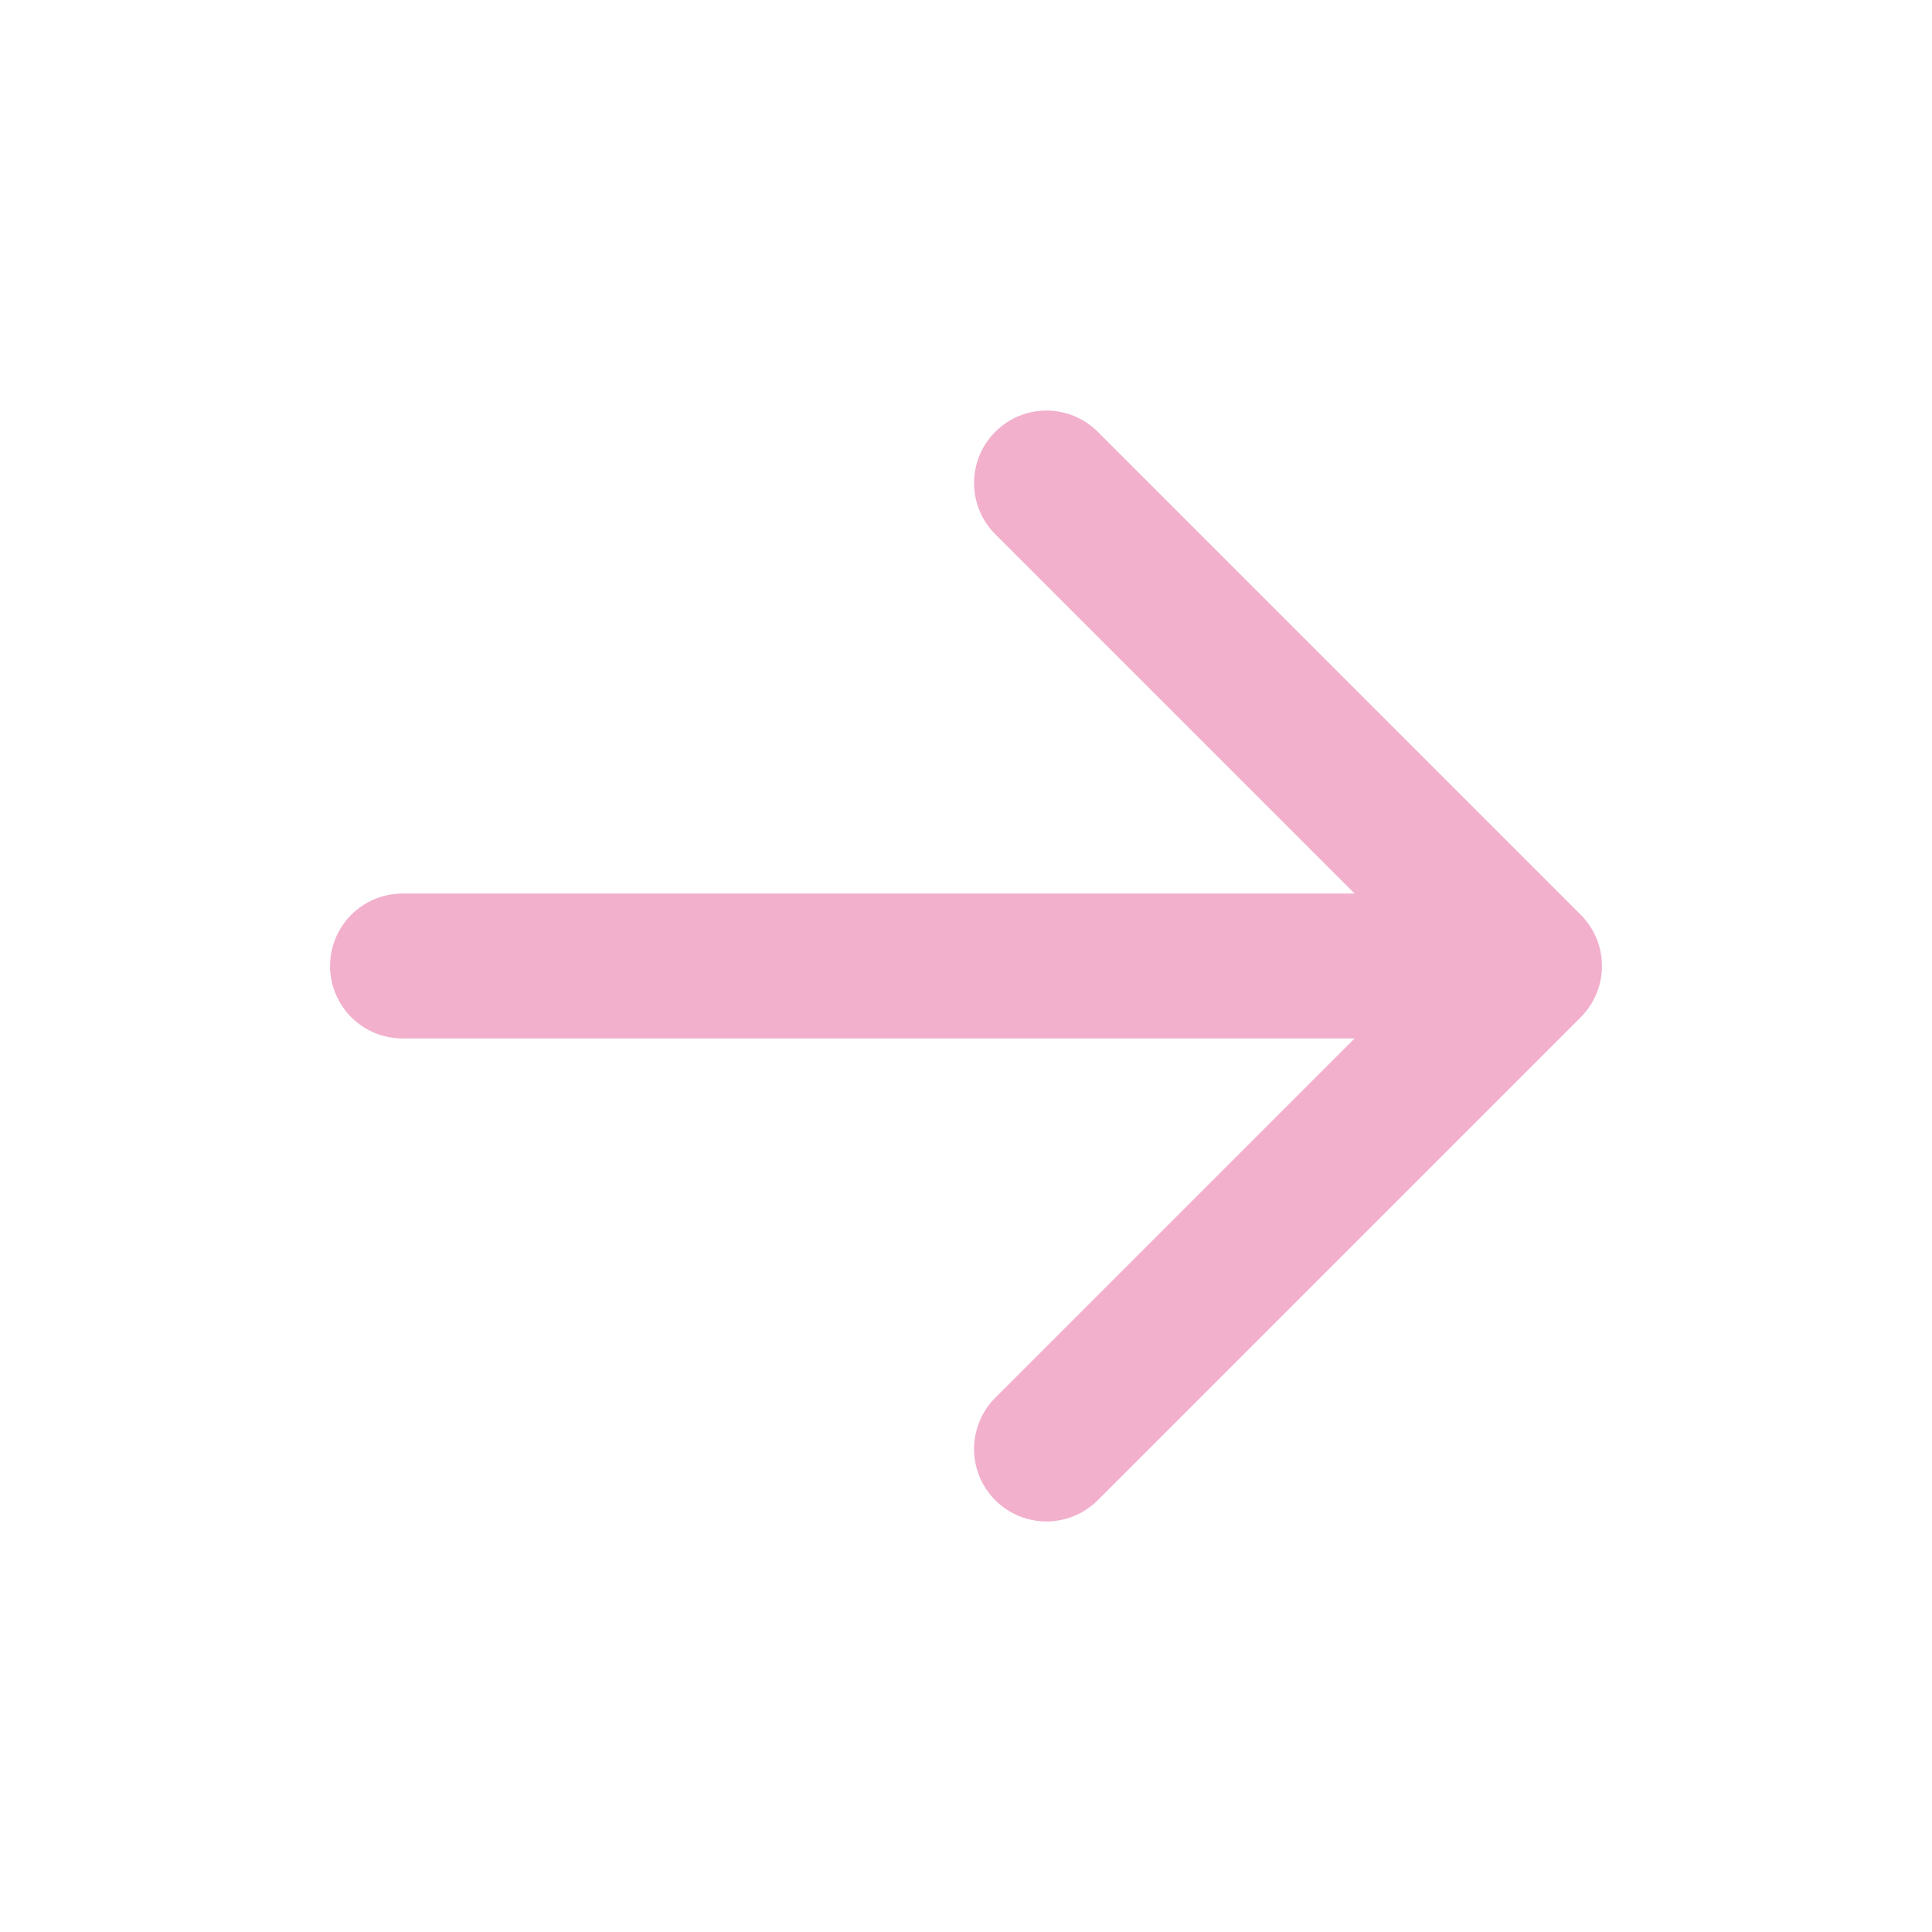
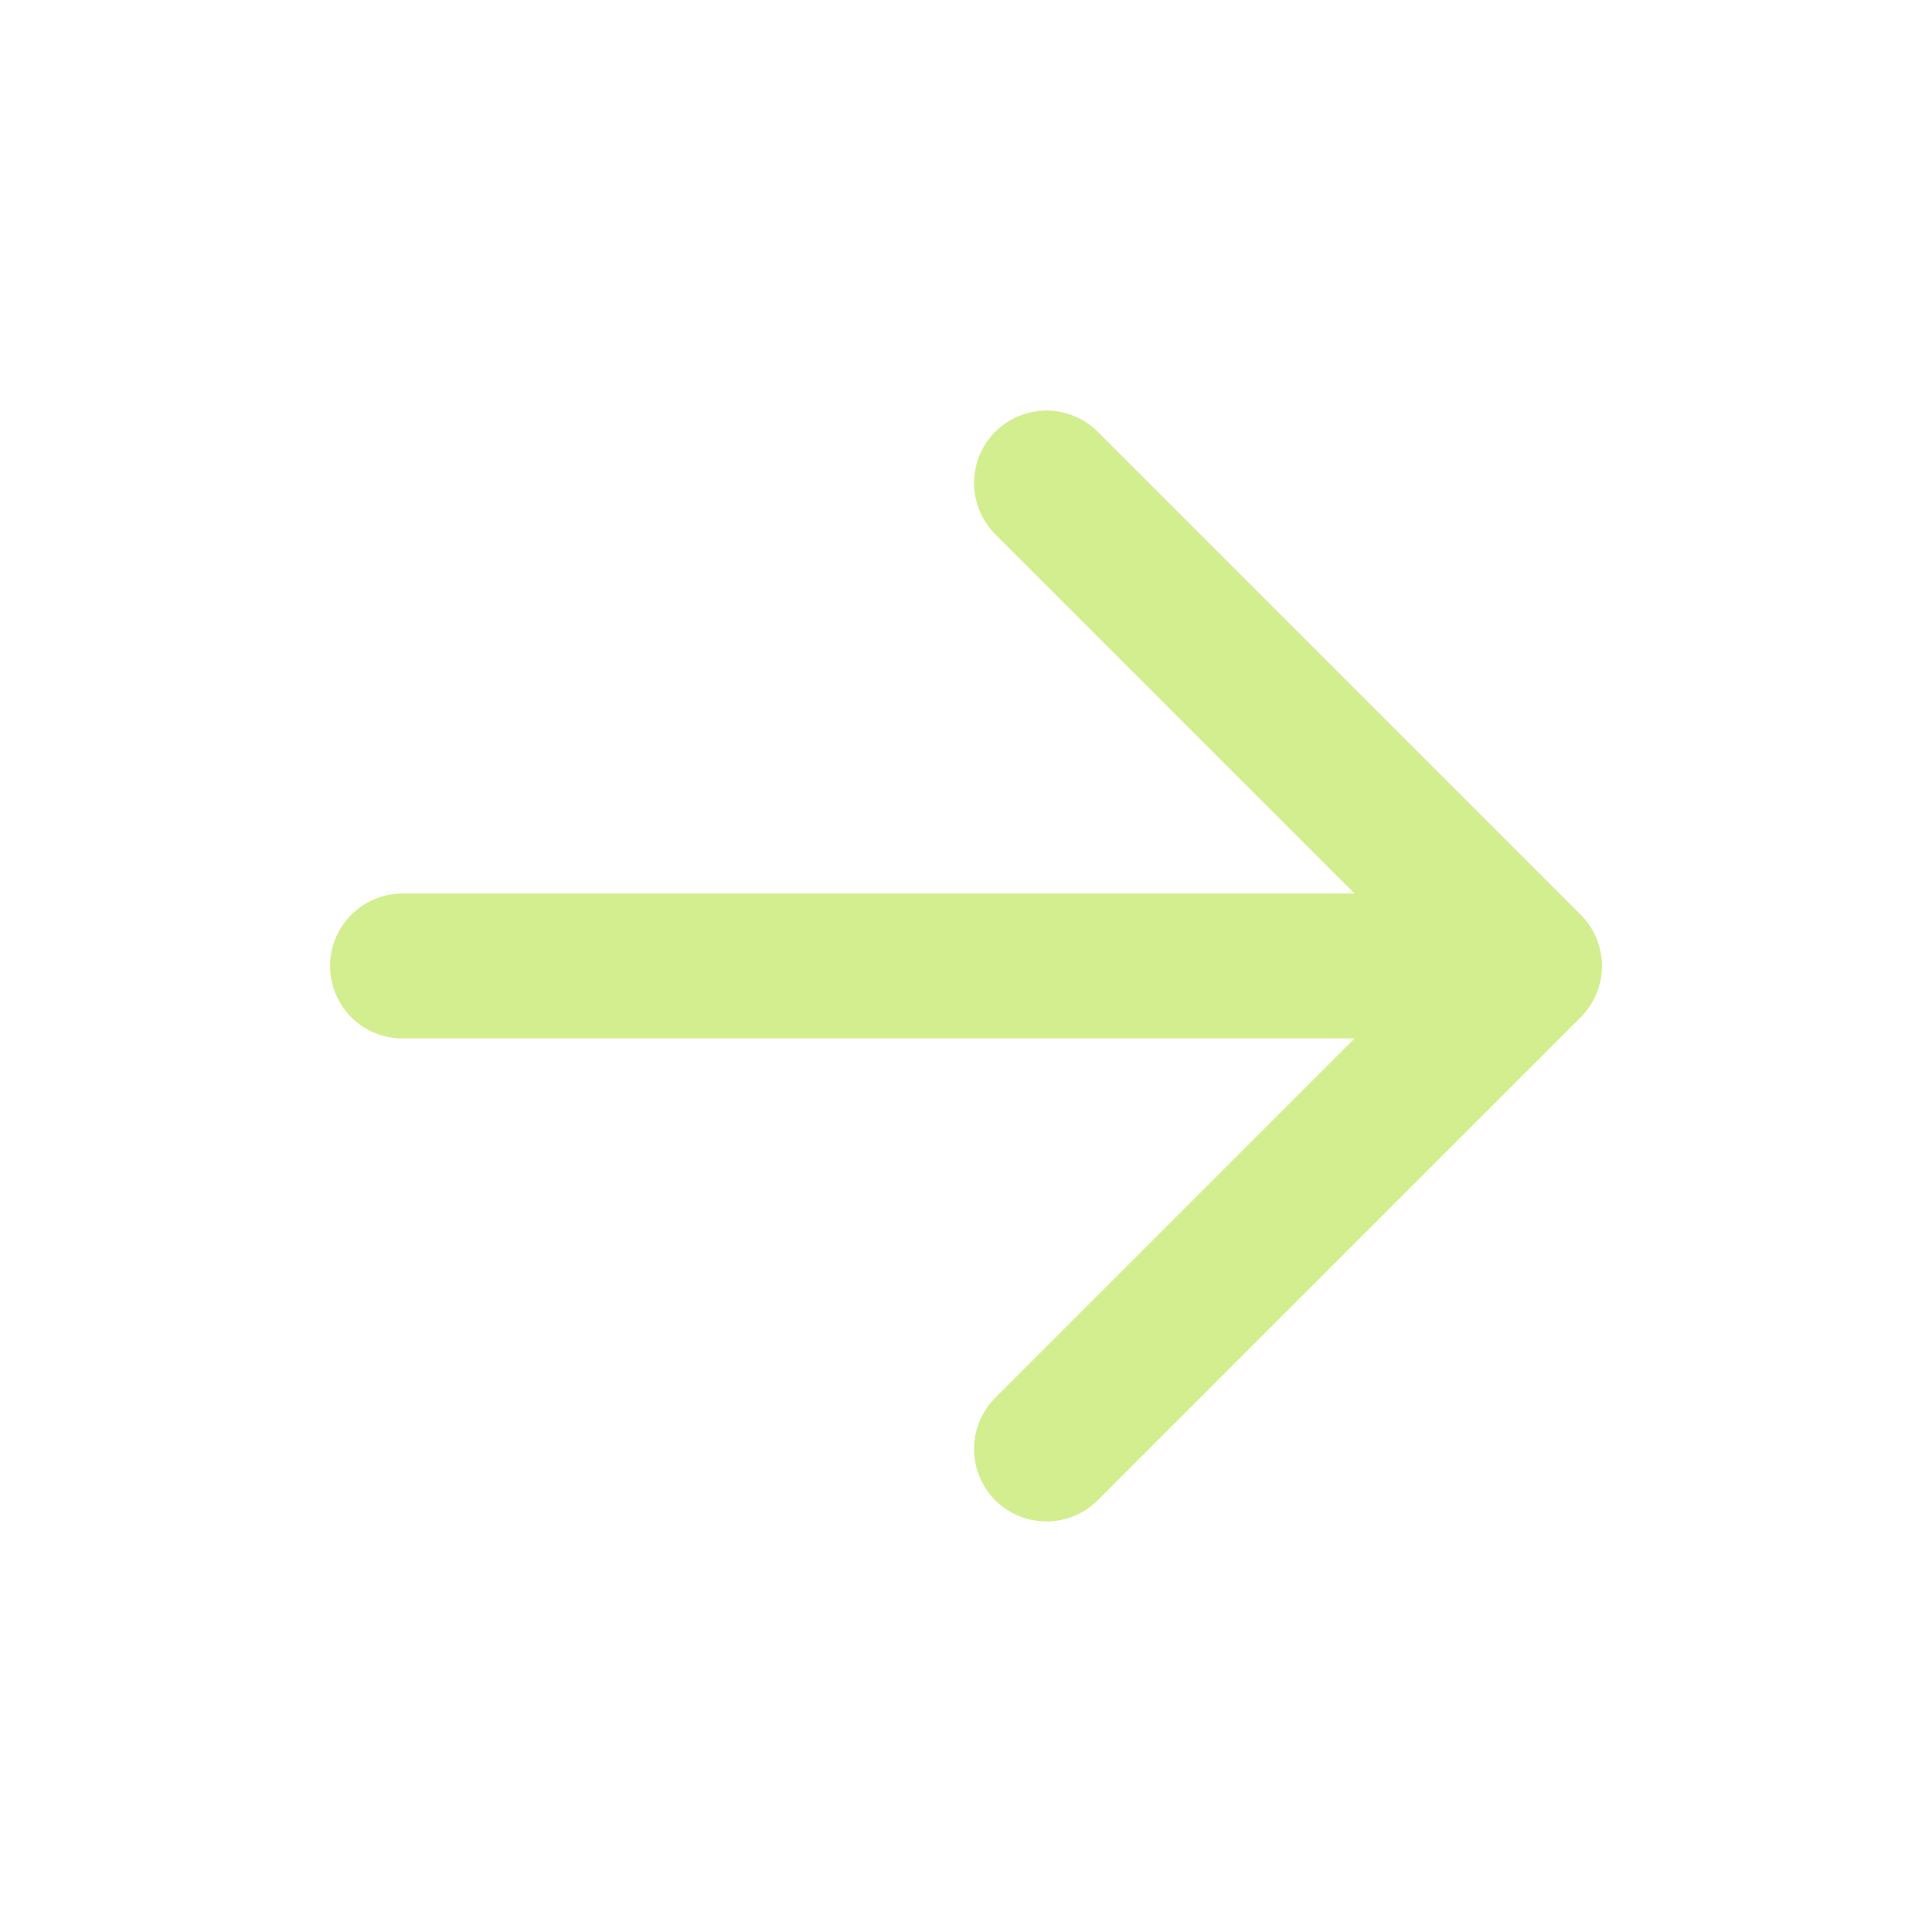
- <svg xmlns="http://www.w3.org/2000/svg" width="24" height="24" viewBox="0 0 24 24" fill="none" stroke="#F2B0CD" stroke-width="1.8" stroke-linecap="round" stroke-linejoin="round">
+ <svg xmlns="http://www.w3.org/2000/svg" width="24" height="24" viewBox="0 0 24 24" fill="none" stroke="#D3EE8F" stroke-width="1.8" stroke-linecap="round" stroke-linejoin="round">
  <path d="M5 12h14M13 6l6 6-6 6" />
</svg>
